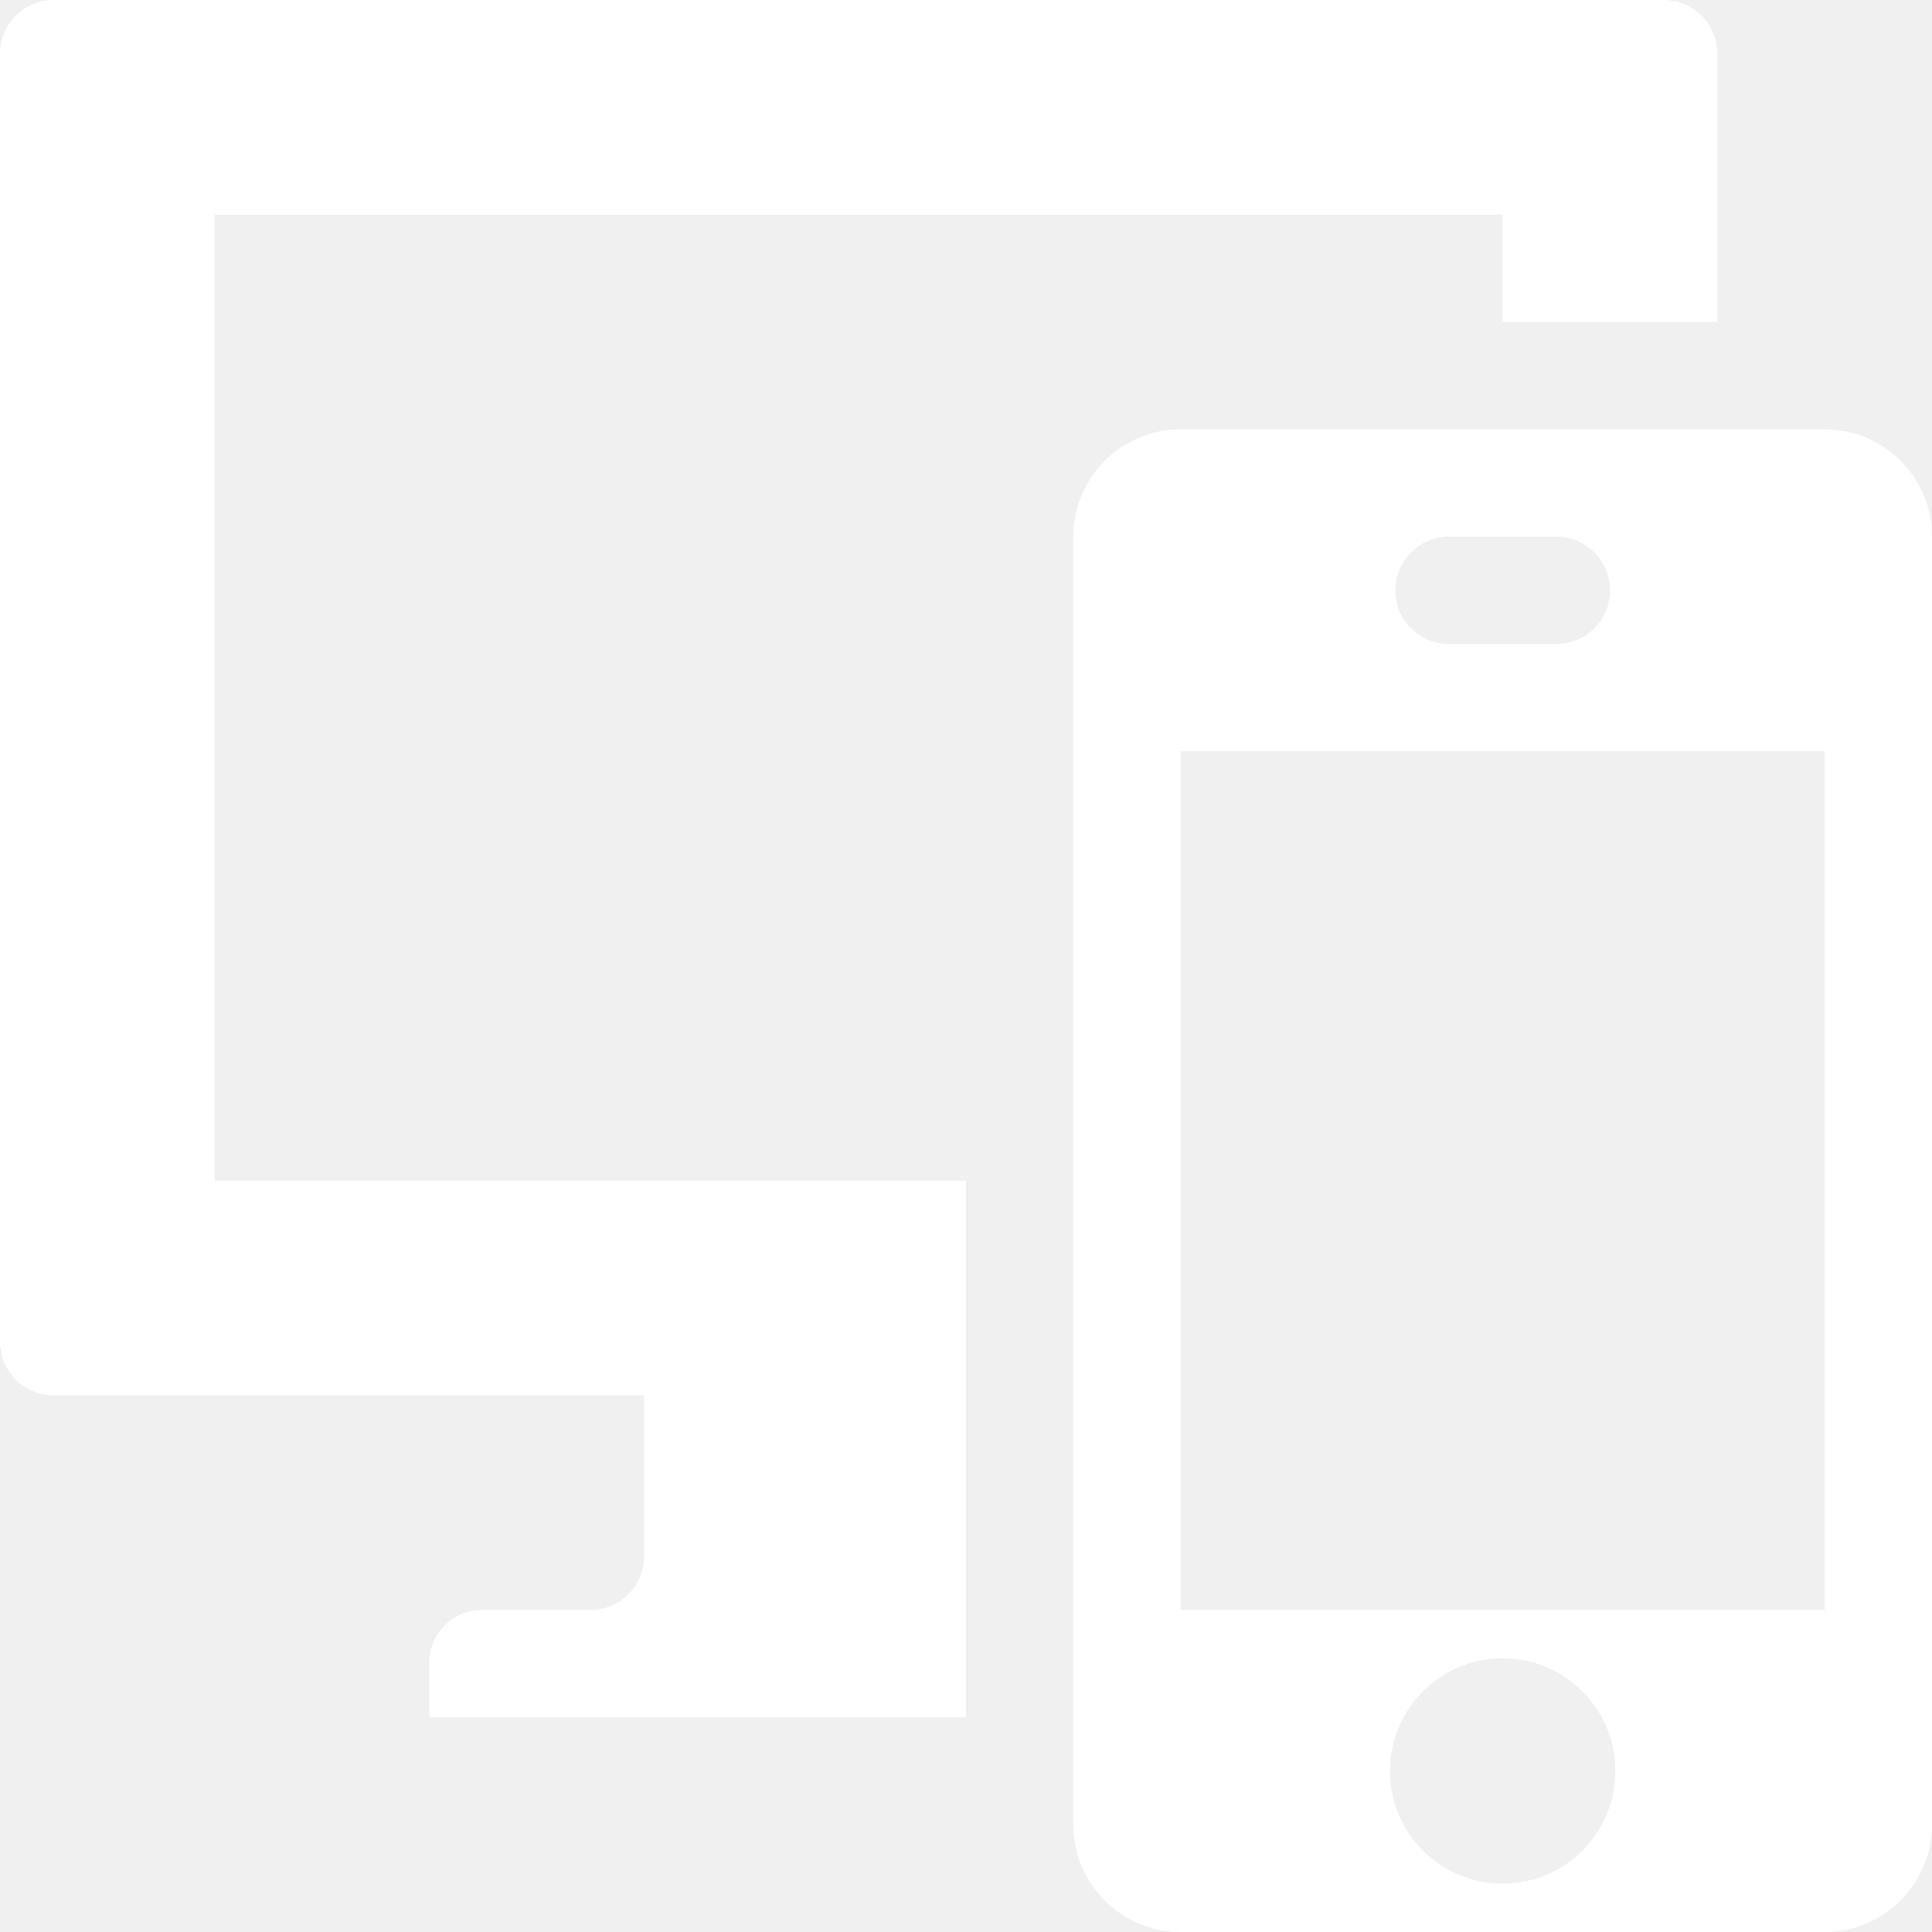
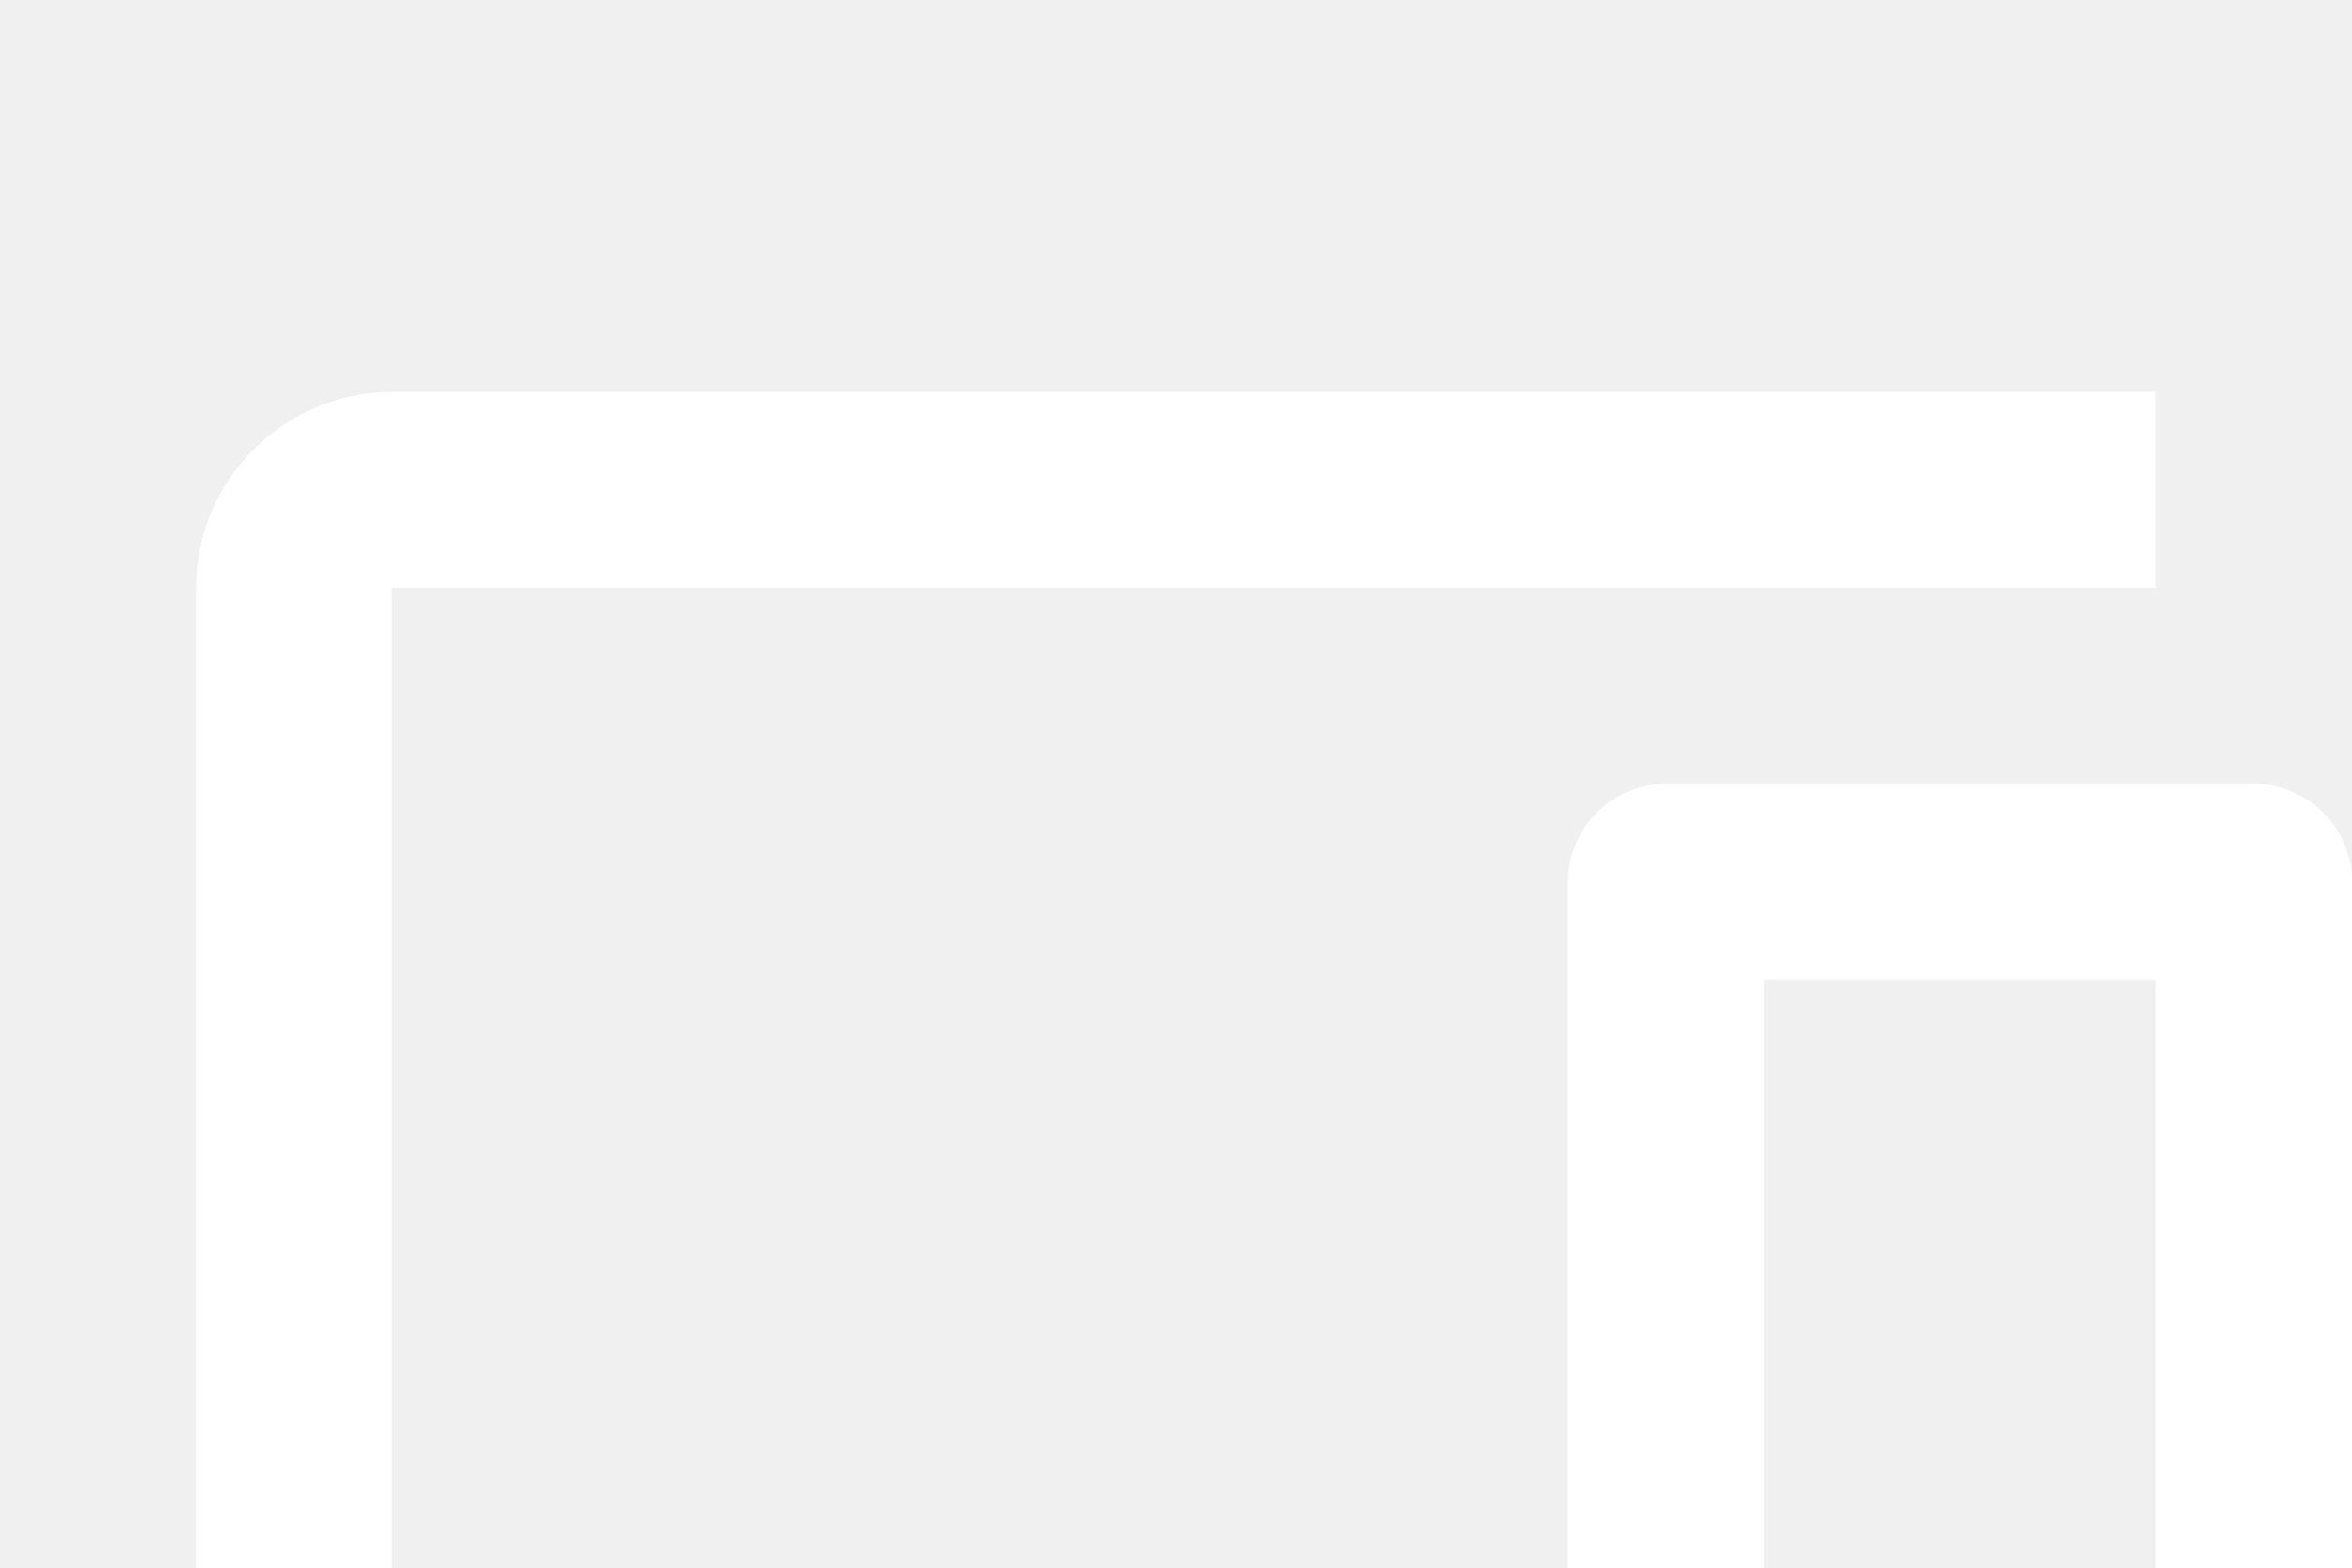
- <svg xmlns="http://www.w3.org/2000/svg" height="18" viewBox="0 0 18 18" width="18">
-   <defs>
-     <style>
-       .a {
-         fill: #fff;
-       }
-     </style>
-   </defs>
-   <rect id="Canvas" fill="#ff13dc" opacity="0" width="18" height="18" />
-   <path class="a" d="M5.5,15h-1a.489.489,0,0,0-.5.479q-0.0.011,0,.021V16H9V11H2V2H14V3h2V.5a.5.5,0,0,0-.5-.5H.5A.5.5,0,0,0,0,.5v12a.5.5,0,0,0,.5.5H6v1.5A.5.5,0,0,1,5.5,15Z" />
-   <path class="a" d="M17,4H11a1,1,0,0,0-1,1V17a1,1,0,0,0,1,1h6a1,1,0,0,0,1-1V5A1,1,0,0,0,17,4ZM13.5,5h1a.5.5,0,0,1,0,1h-1a.5.5,0,0,1,0-1ZM14,17.55a1.05,1.05,0,1,1,1.05-1.05A1.05,1.05,0,0,1,14,17.55ZM17,15H11V7h6Z" />
+ <svg xmlns="http://www.w3.org/2000/svg" focusable="false" height="24px" preserveaspectratio="xMidYMid meet" style="pointer-events: none; display: block; width: 100%; height: 100%;" version="1.1" viewbox="0 0 24 24" width="24px">
+   <g>
+     <path fill="#fff" d="M4 6h18V4H4c-1.1 0-2 .9-2 2v11H0v3h14v-3H4V6zm19 2h-6c-.55 0-1 .45-1 1v10c0 .55.45 1 1 1h6c.55 0 1-.45 1-1V9c0-.55-.45-1-1-1zm-1 9h-4v-7h4v7z">
+   </path>
+   </g>
</svg>
